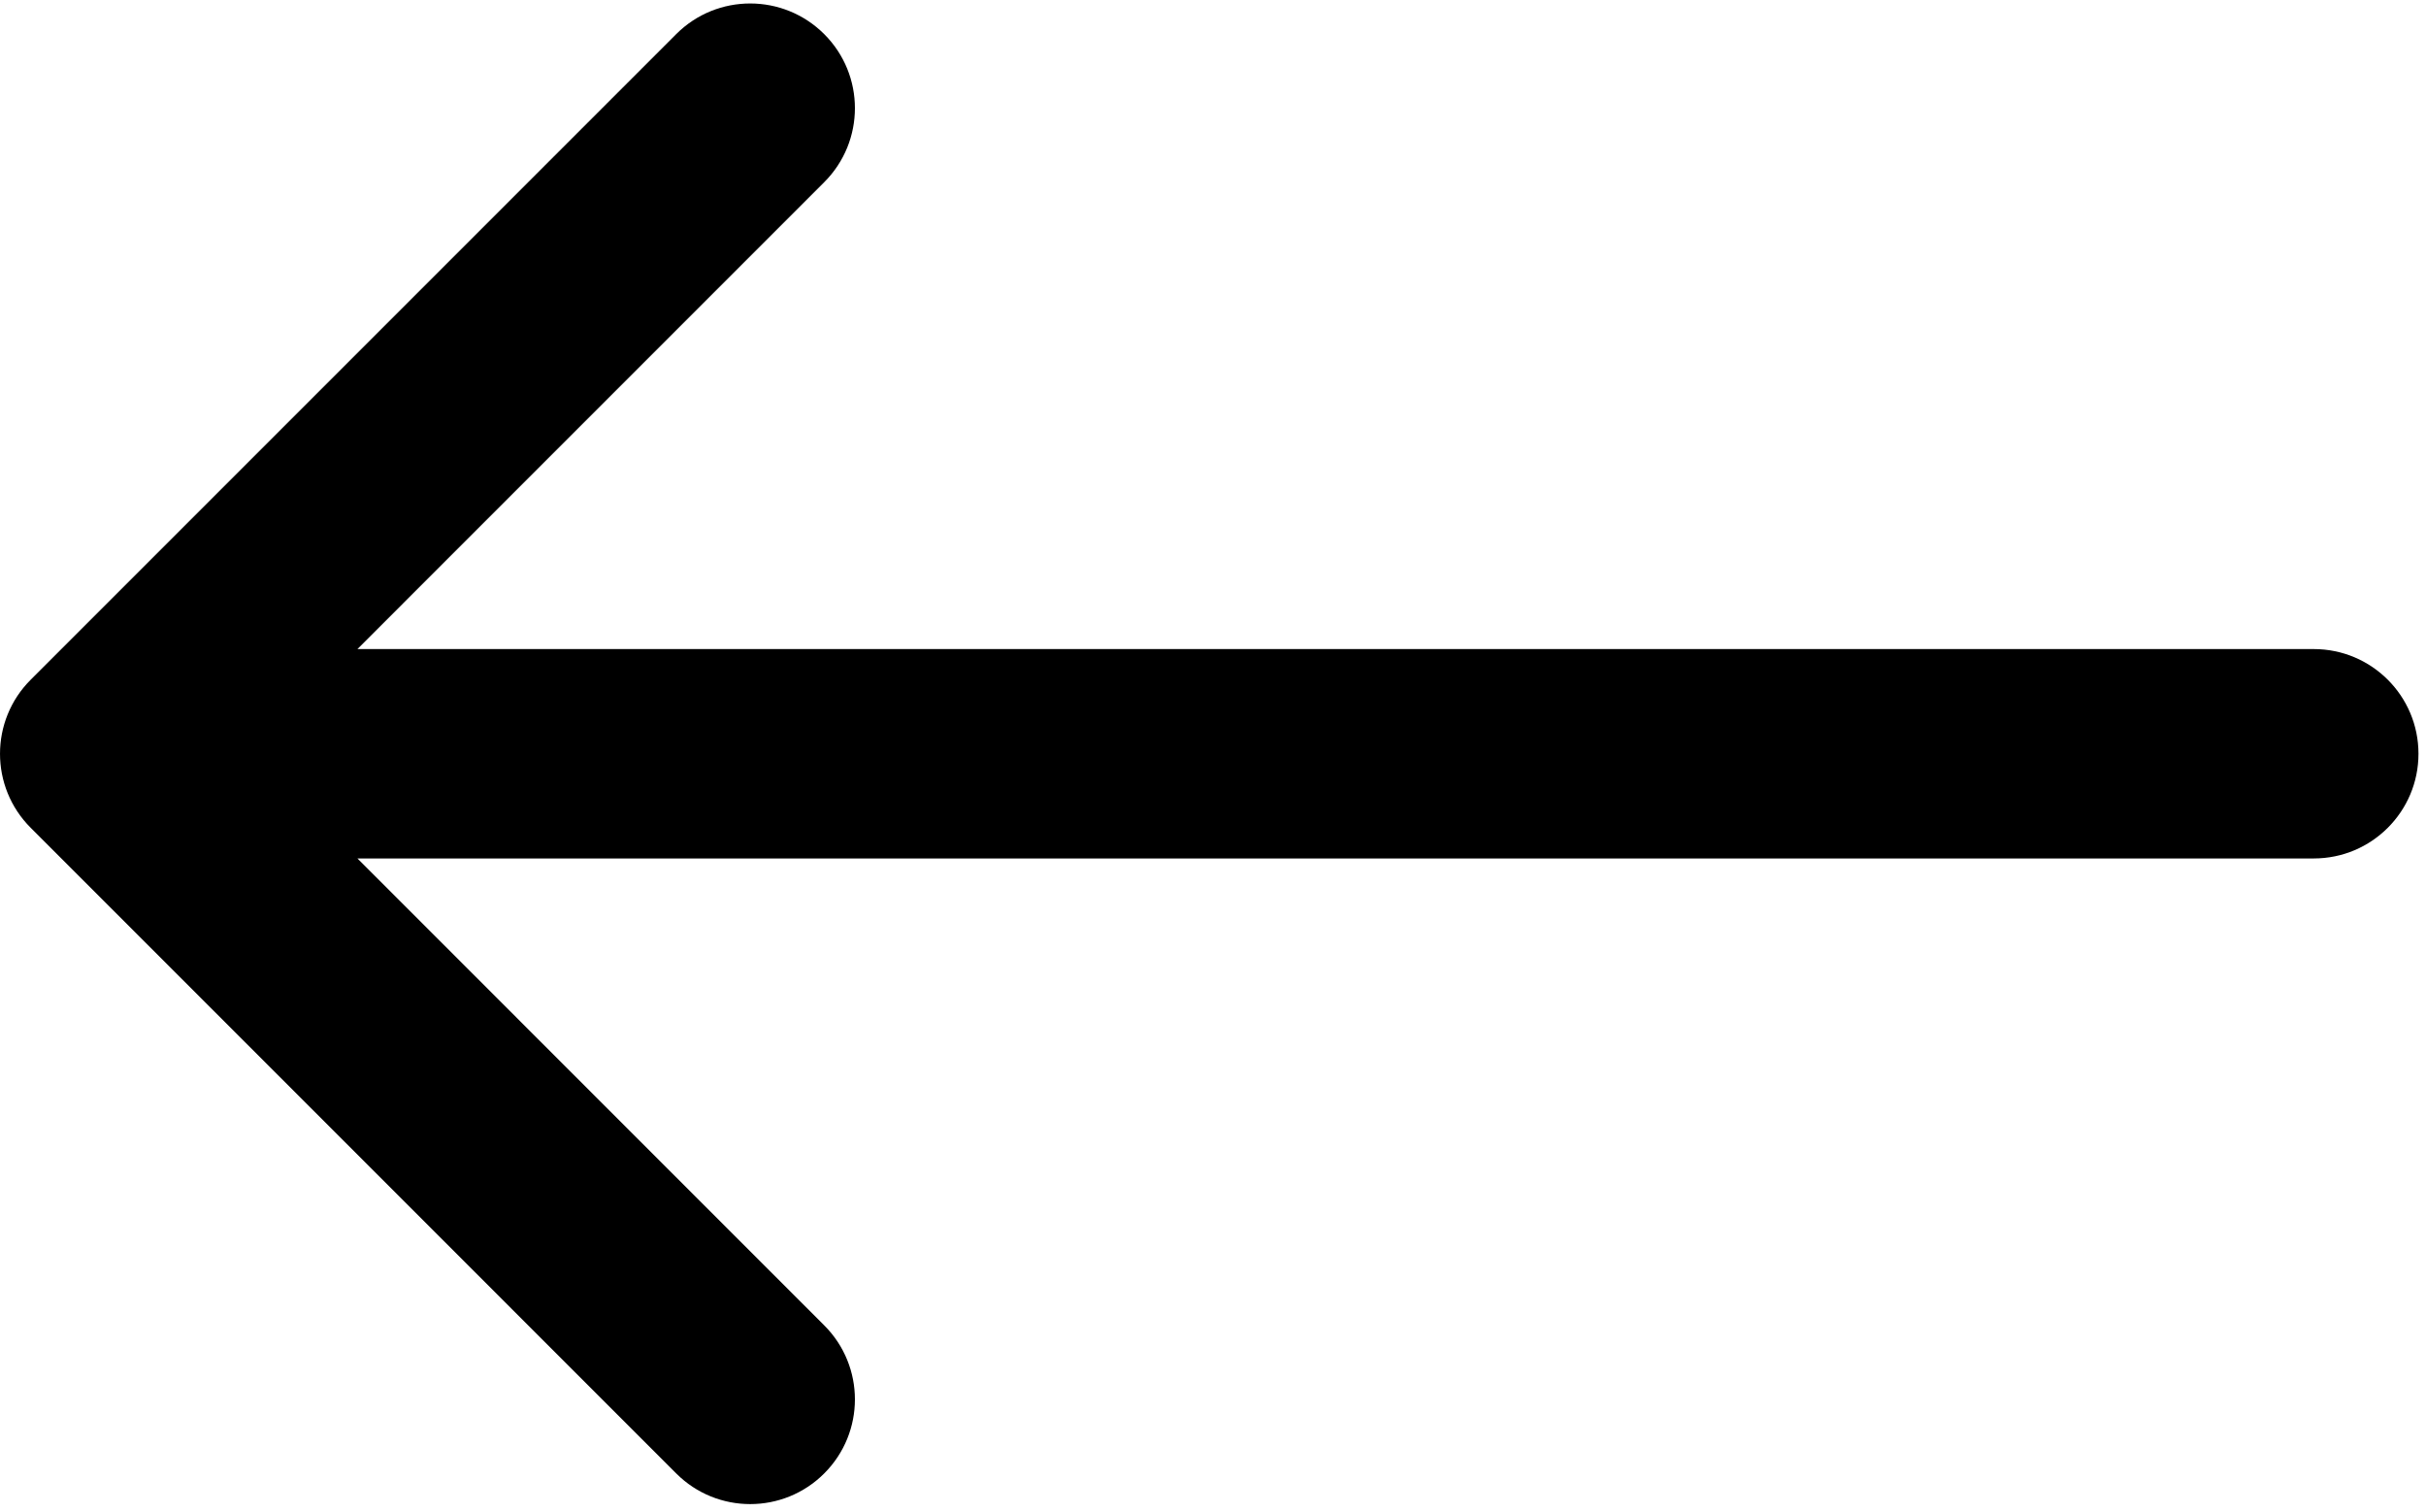
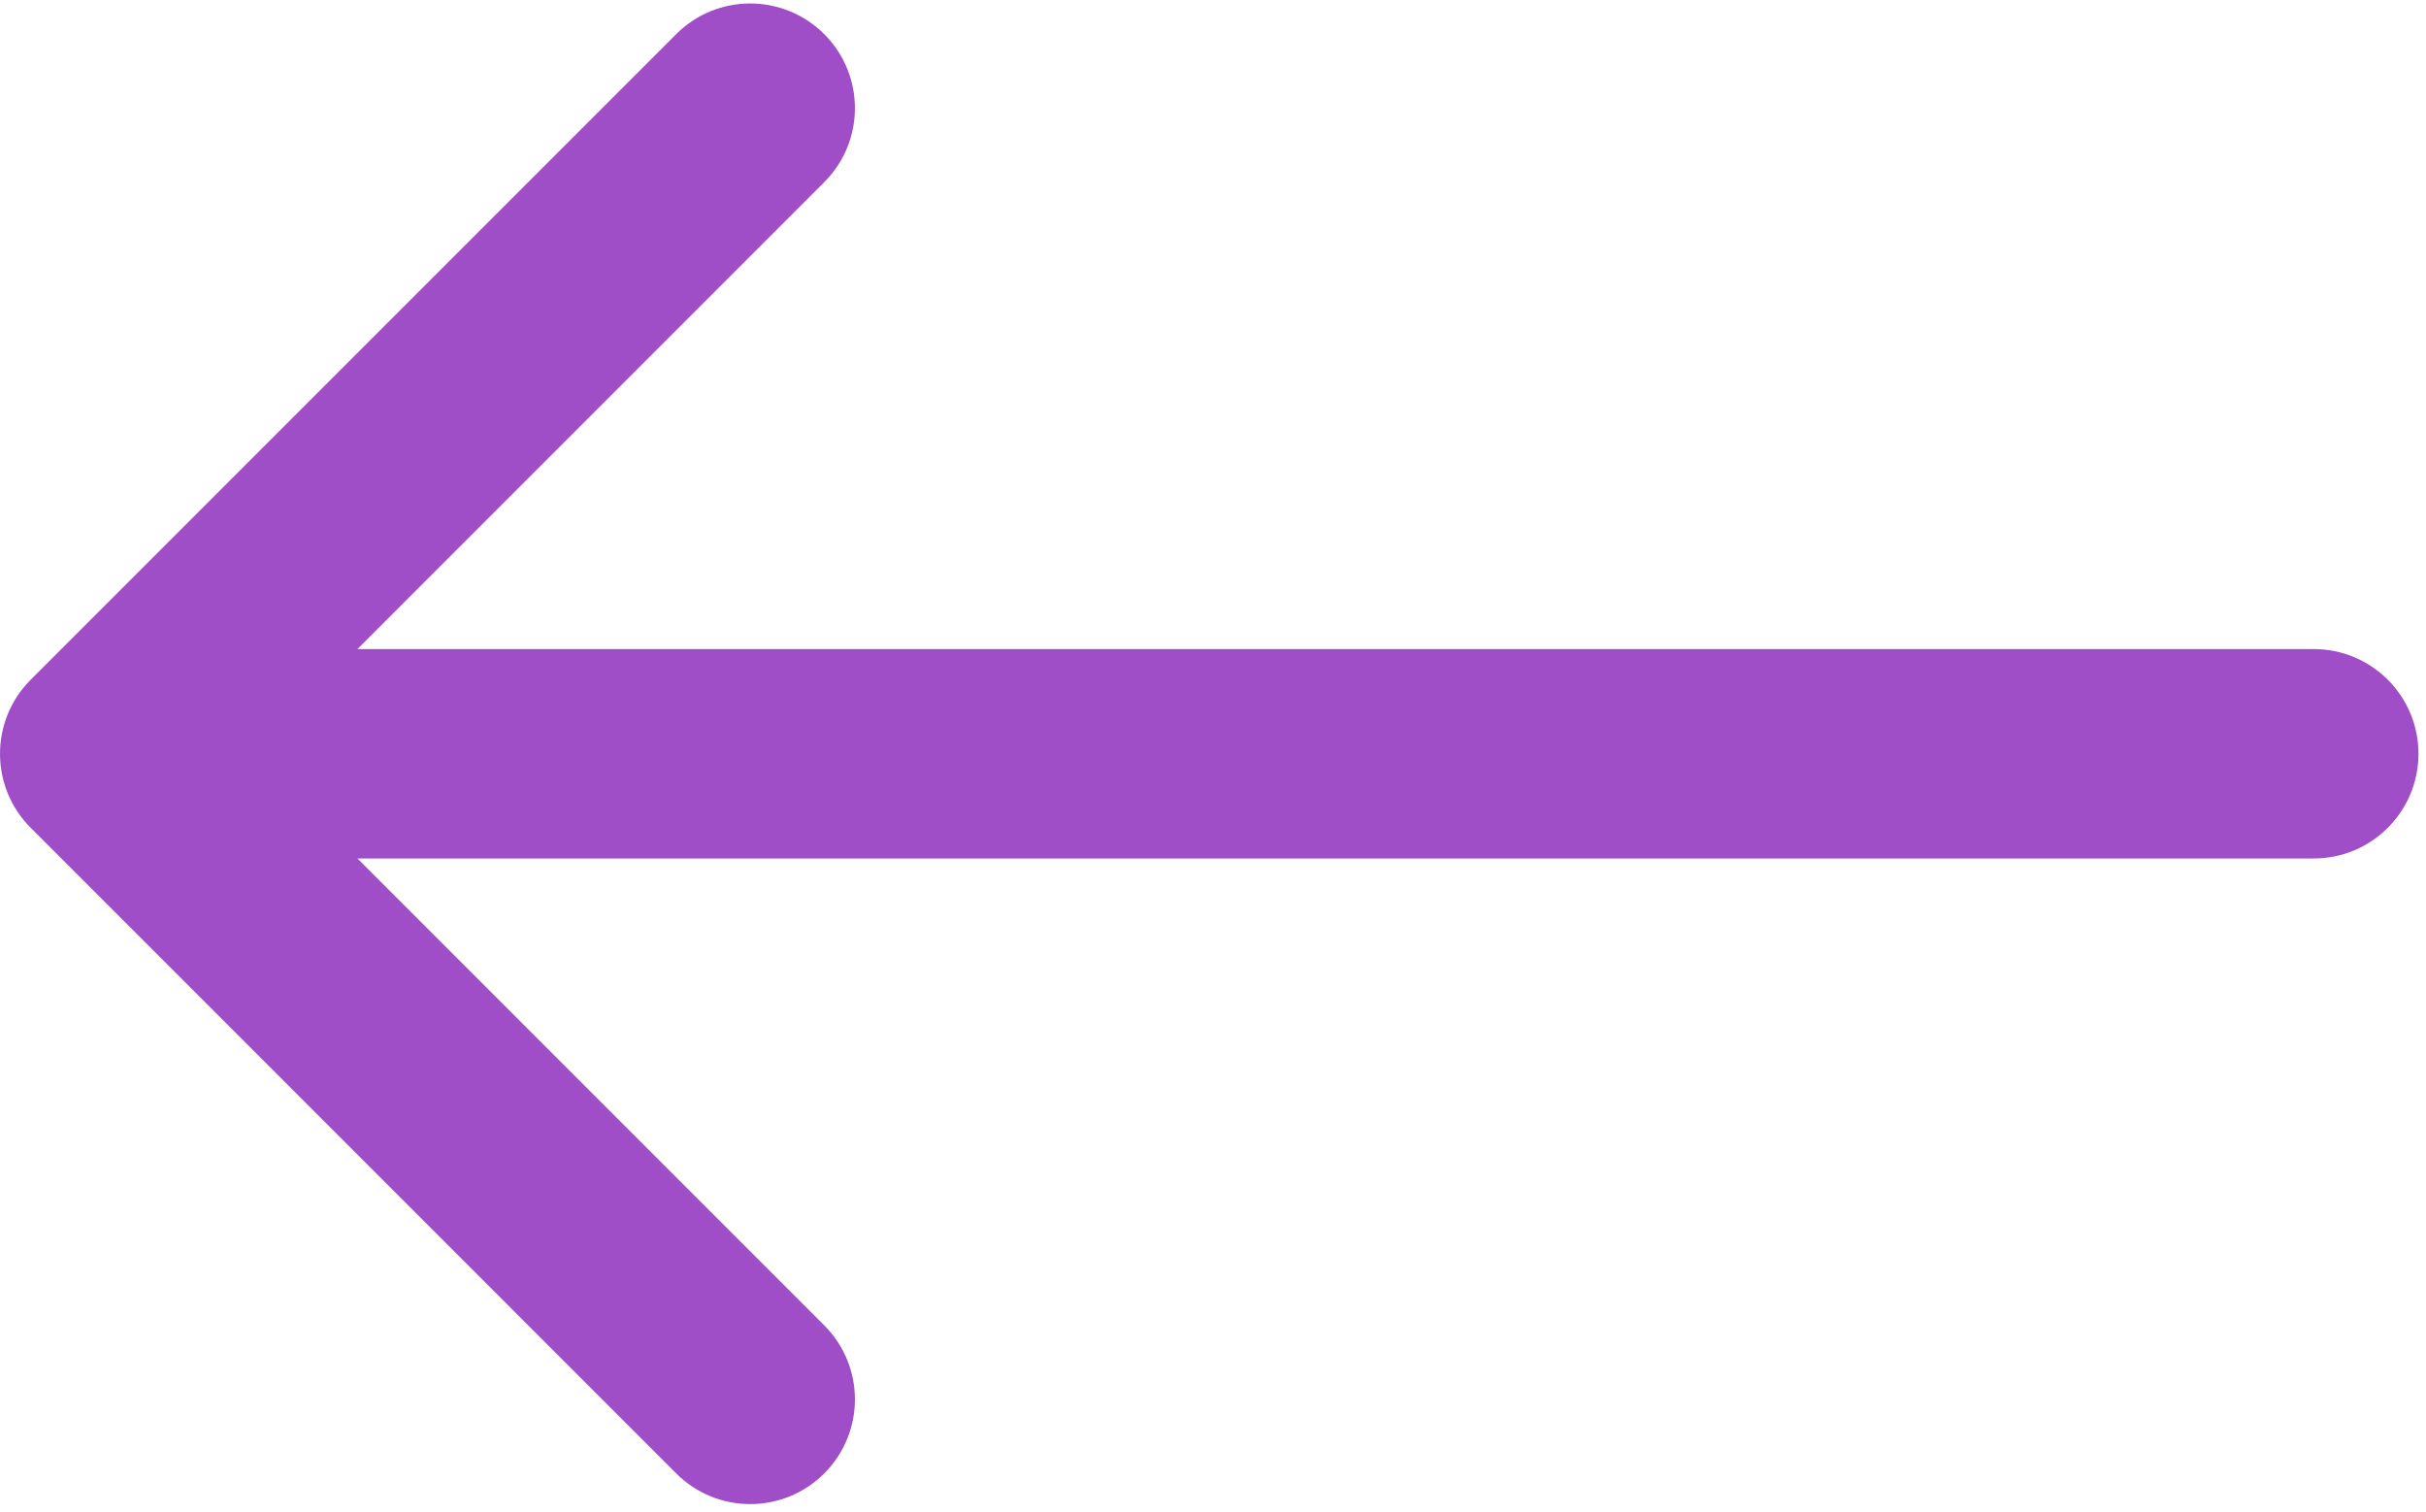
<svg xmlns="http://www.w3.org/2000/svg" viewBox="0 0 428 266.667" height="266.667" width="428" xml:space="preserve" id="svg2" version="1.1">
  <defs id="defs6">
    <clipPath id="clipPath20" clipPathUnits="userSpaceOnUse">
      <path id="path18" d="M 0,1995.42 H 3210 V 5.422 H 0 Z" />
    </clipPath>
  </defs>
  <g transform="matrix(1.333333,0,0,-1.333333,0,266.6667)" id="g10">
    <g transform="scale(0.1)" id="g12">
      <g id="g14">
        <g clip-path="url(#clipPath20)" id="g16">
-           <path id="path22" style="fill:#000000;fill-opacity:1;fill-rule:nonzero;stroke:none" d="M 3061.52,1141.24 H 472.93 l 617.66,617.73 c 54.14,54.06 54.14,141.8 0,195.86 -54.11,54.1 -141.84,54.1 -195.86,0 L 40.59,1100.65 c -54.109,-54.06 -54.109,-141.798 0,-195.861 L 894.73,50.57 C 921.762,23.5 957.23,9.988 992.66,9.988 c 35.43,0 70.89,13.512 97.93,40.582 54.14,54.102 54.14,141.801 0,195.899 L 472.93,864.211 h 2588.59 c 76.49,0 138.52,62.027 138.52,138.509 0,76.49 -62.03,138.52 -138.52,138.52 z" />
+           <path id="path22" style="fill:#9F4EC8;fill-opacity:1;fill-rule:nonzero;stroke:none" d="M 3061.52,1141.24 H 472.93 l 617.66,617.73 c 54.14,54.06 54.14,141.8 0,195.86 -54.11,54.1 -141.84,54.1 -195.86,0 L 40.59,1100.65 c -54.109,-54.06 -54.109,-141.798 0,-195.861 L 894.73,50.57 C 921.762,23.5 957.23,9.988 992.66,9.988 c 35.43,0 70.89,13.512 97.93,40.582 54.14,54.102 54.14,141.801 0,195.899 L 472.93,864.211 h 2588.59 c 76.49,0 138.52,62.027 138.52,138.509 0,76.49 -62.03,138.52 -138.52,138.52 z" />
        </g>
      </g>
    </g>
  </g>
</svg>
